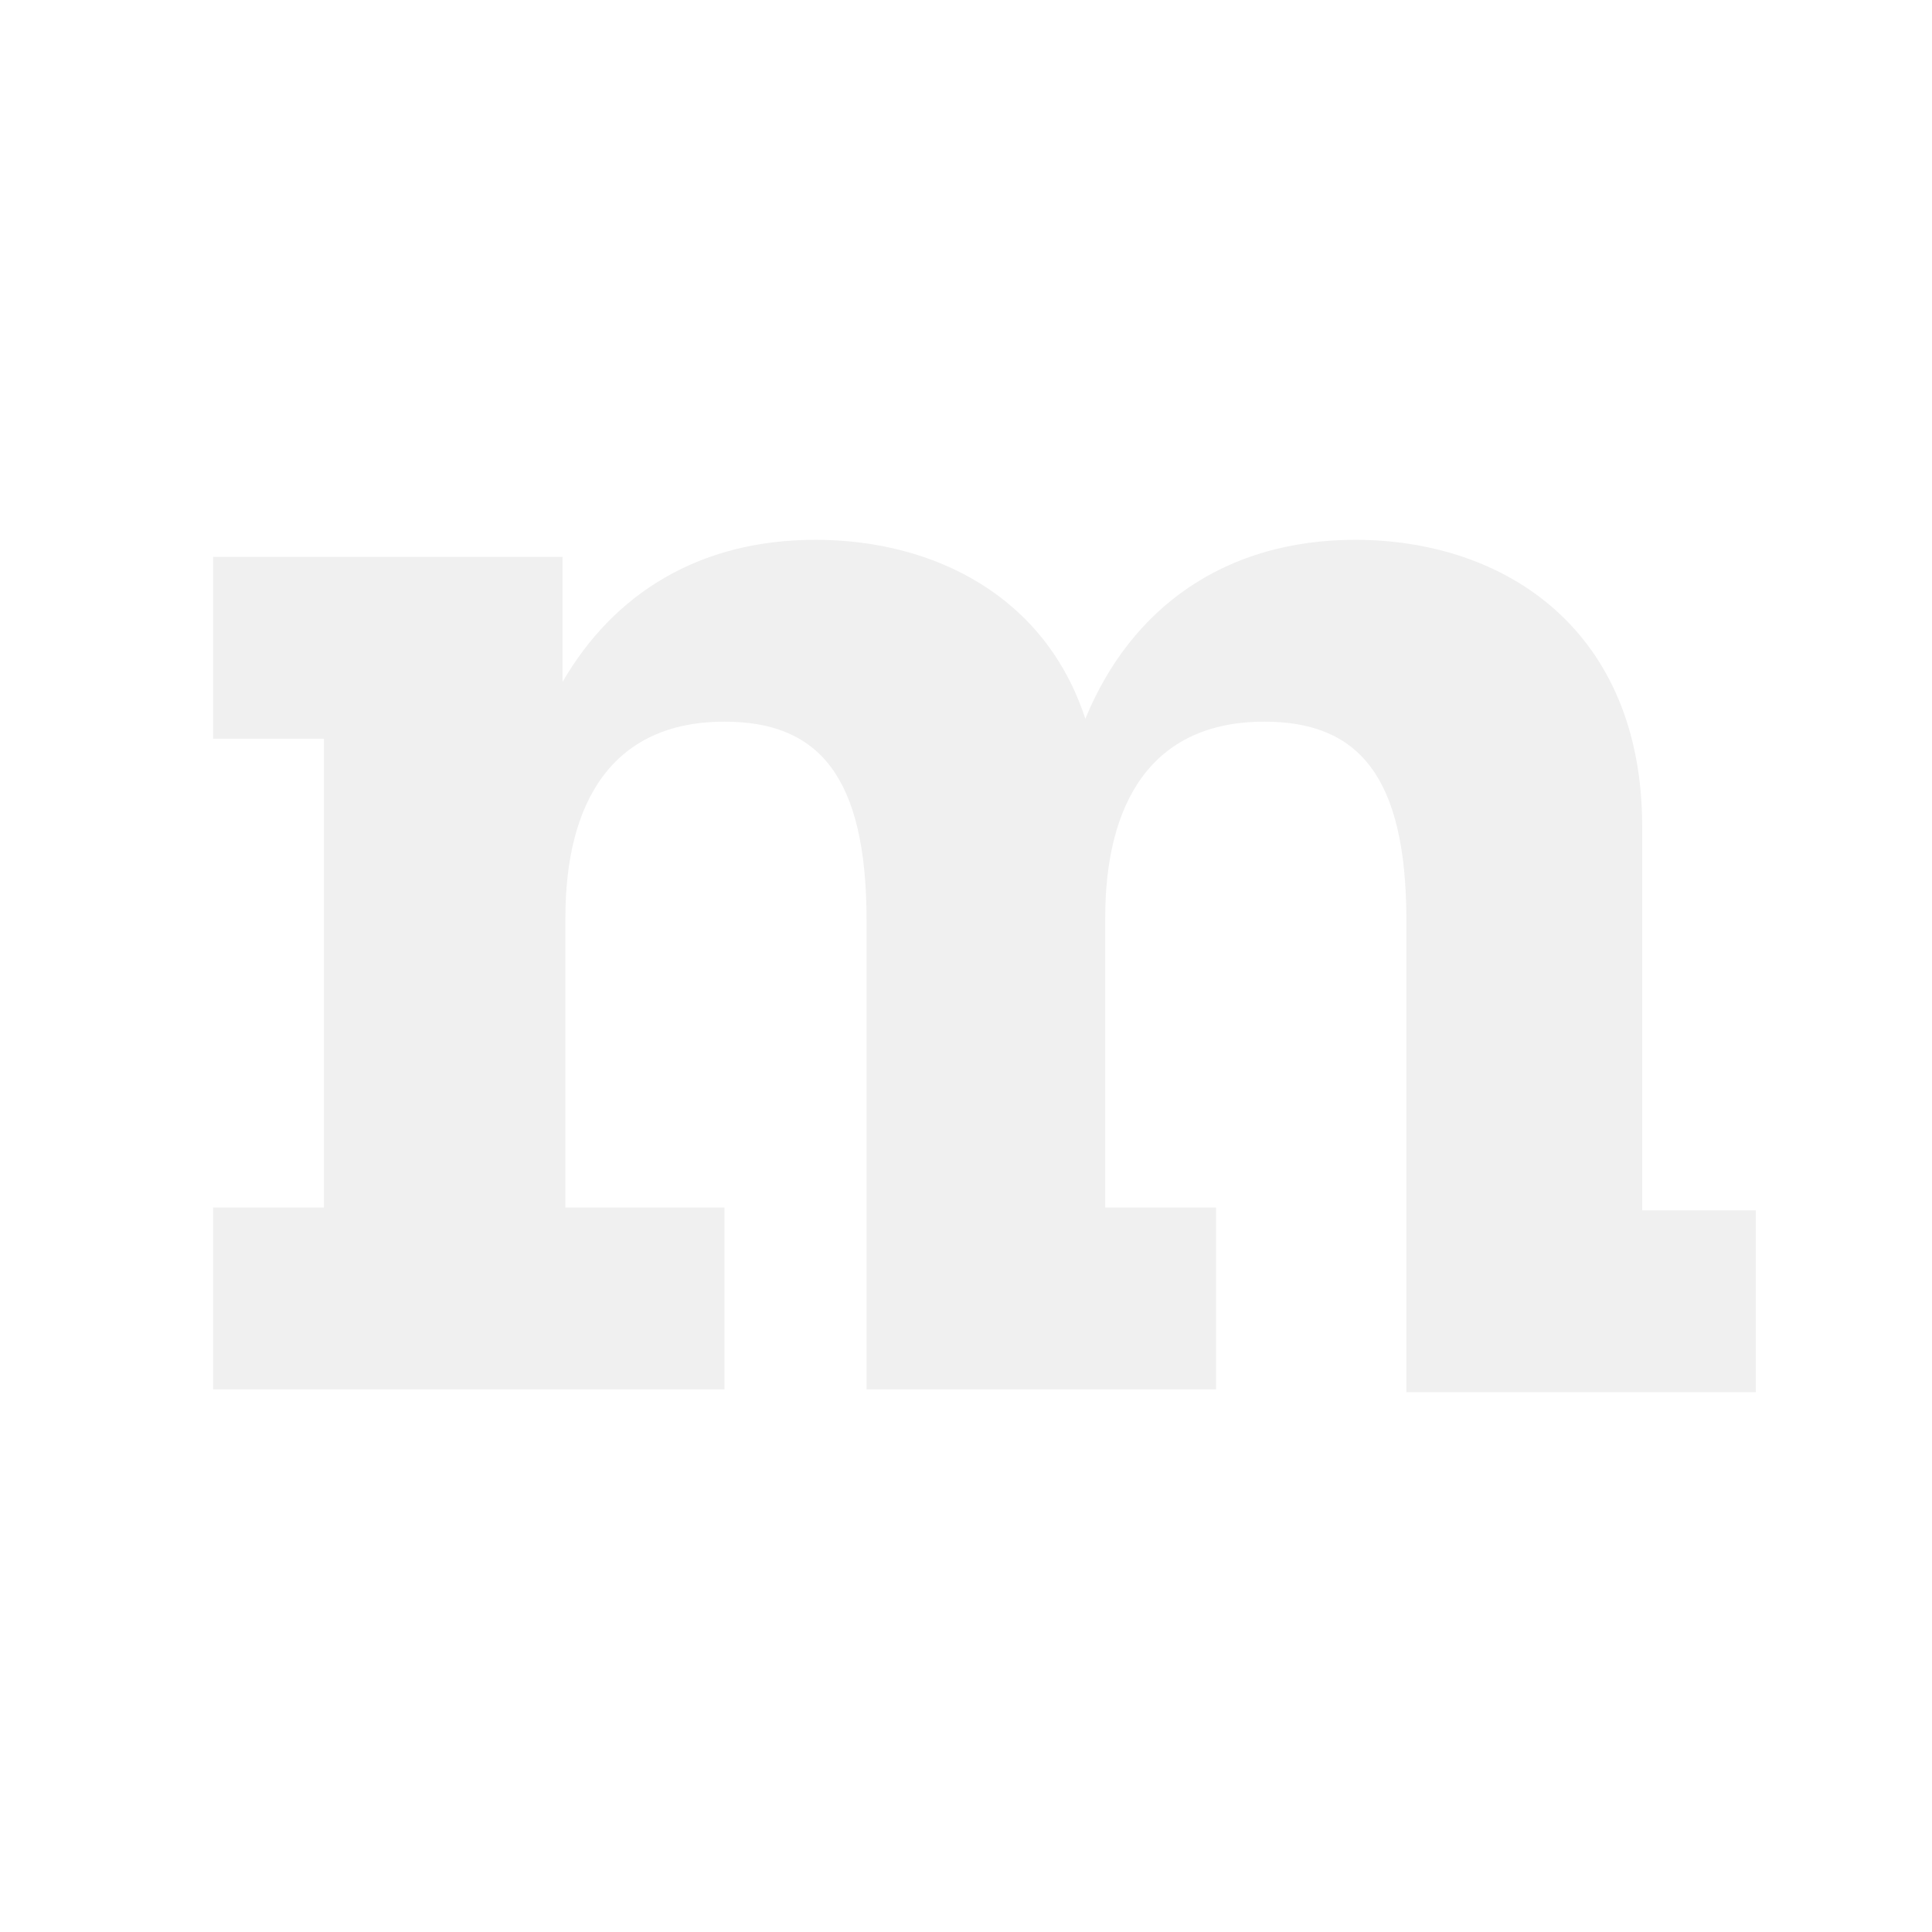
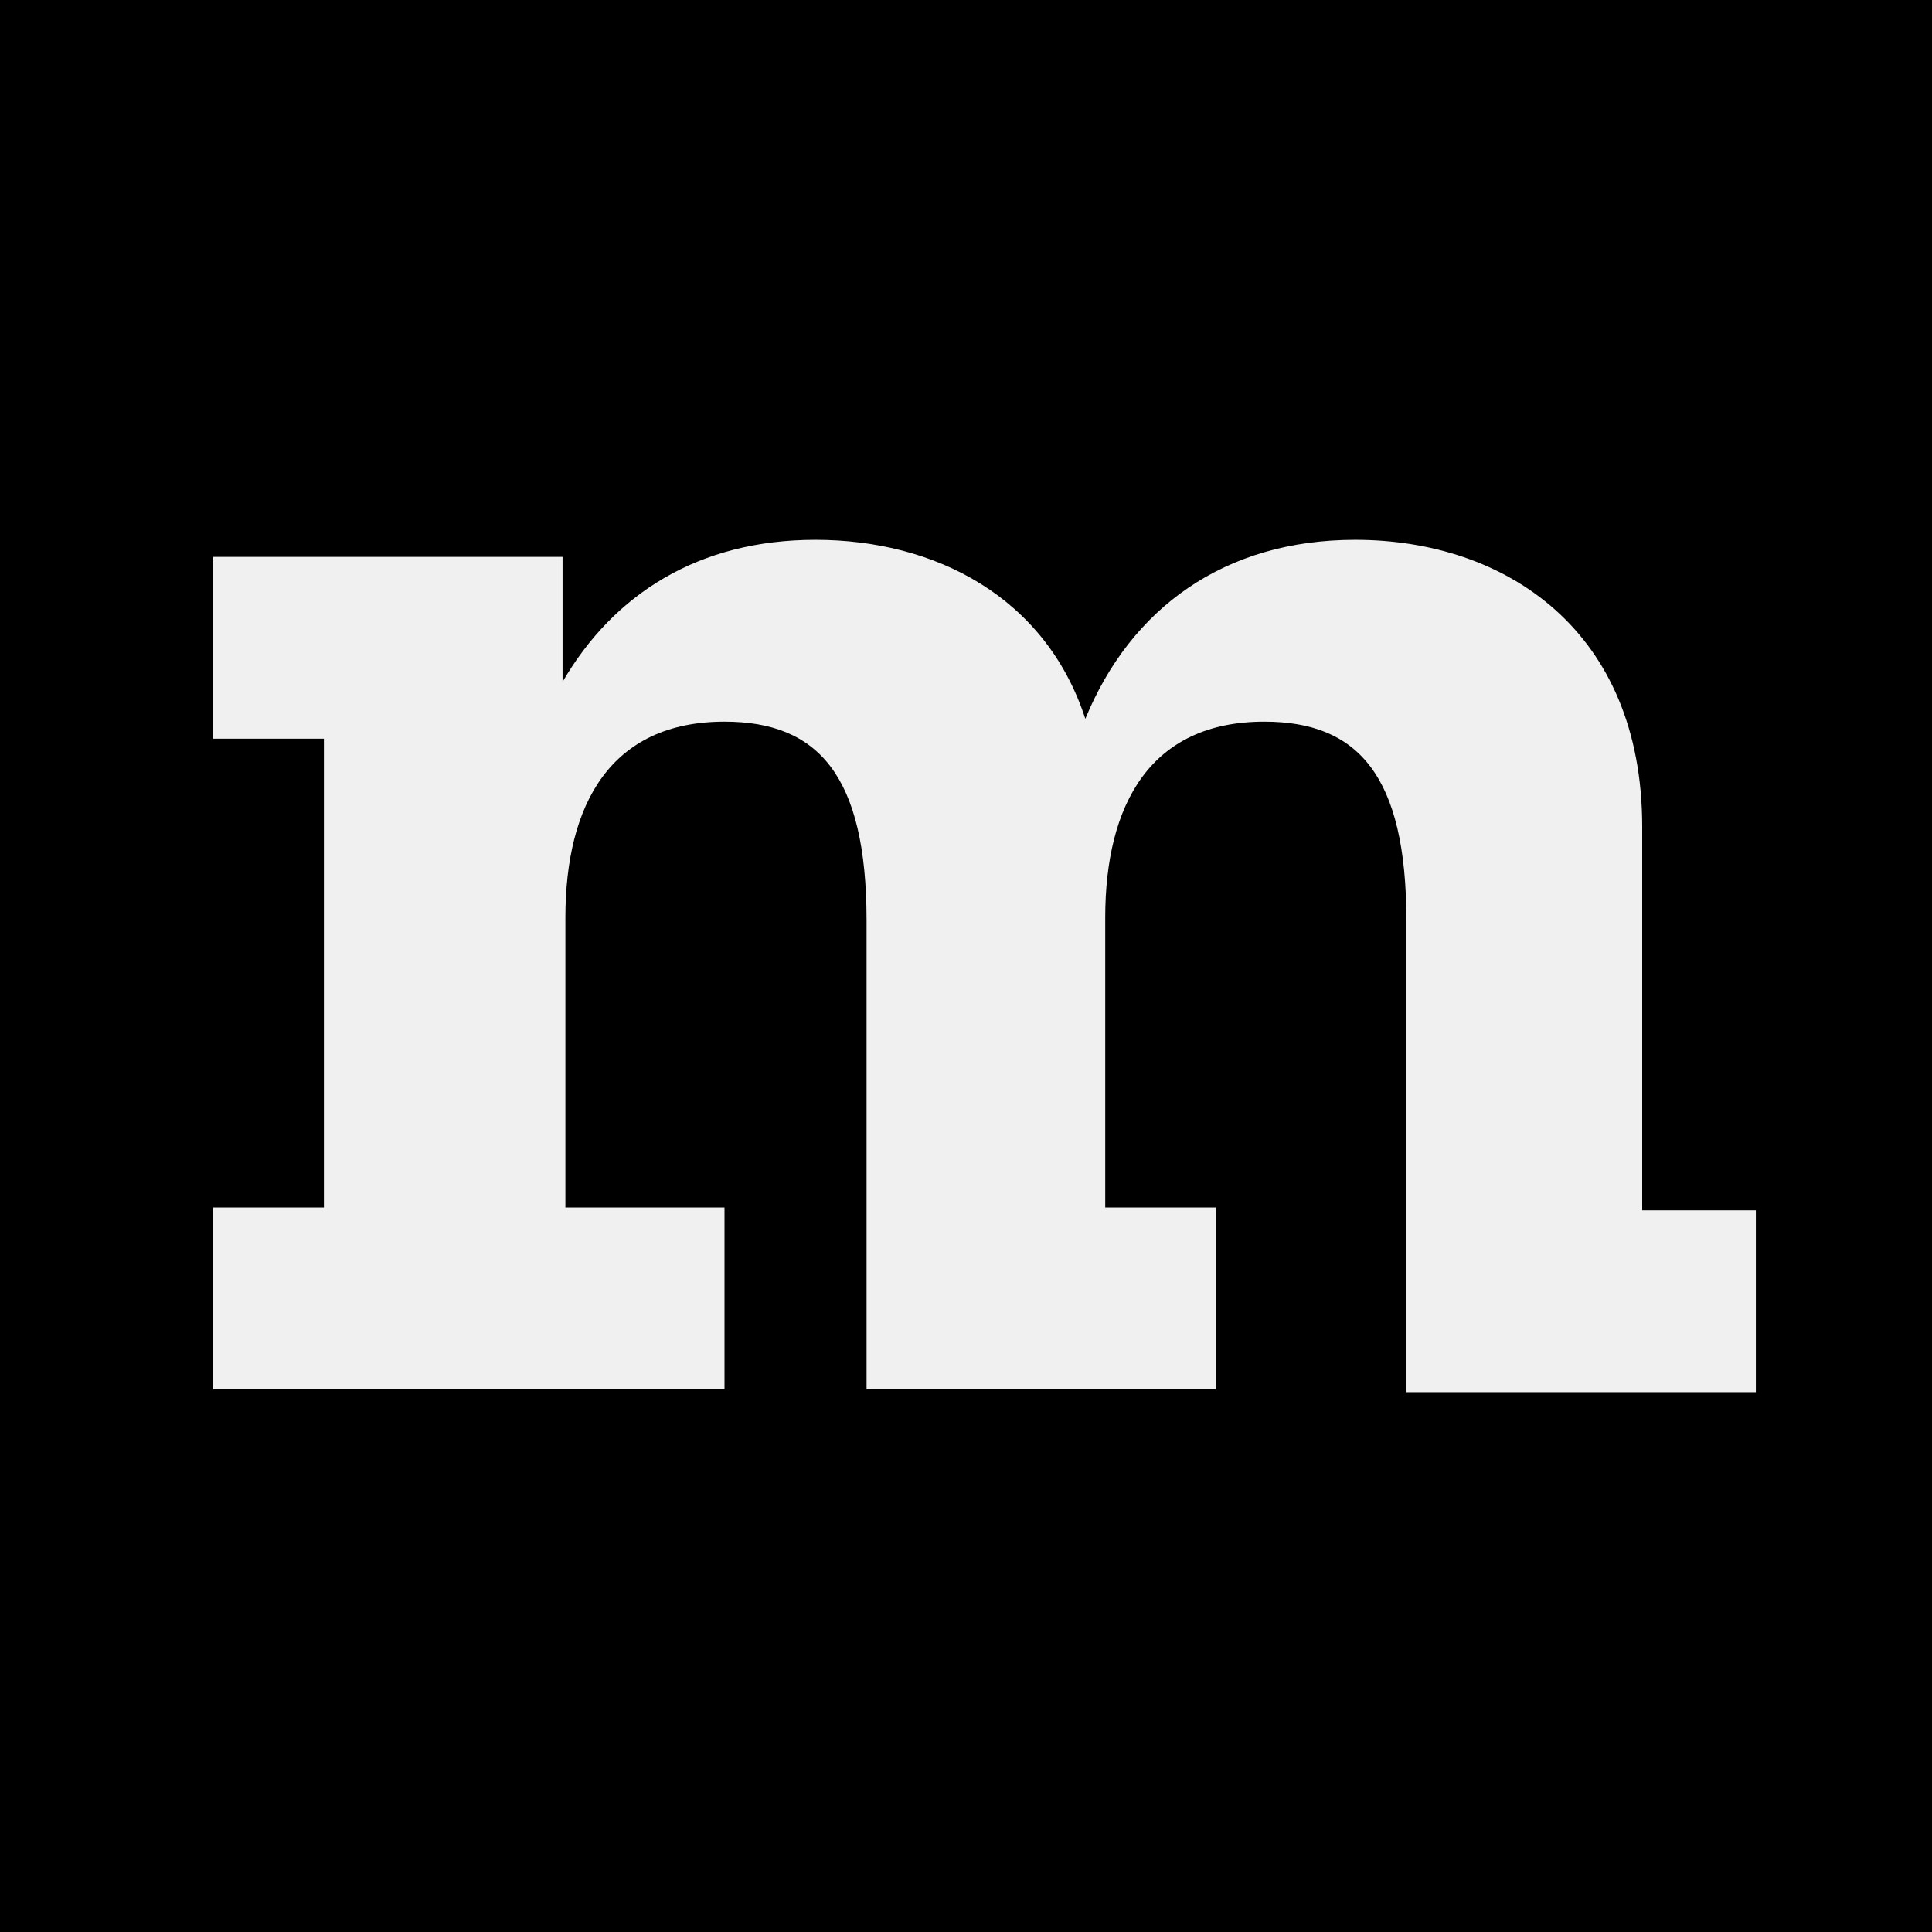
<svg xmlns="http://www.w3.org/2000/svg" version="1.1" viewBox="0 0 68 68">
-   <path fill="#fff" d="M0,0v68h68V0H0z M61.8,49H49.5V32.4c0-5.1-1.7-7-5-7c-4,0-5.6,2.9-5.6,6.9v10.2h3.9v6.4H30.5V32.4  c0-5.1-1.7-7-5-7c-4,0-5.6,2.9-5.6,6.9v10.2h5.6v6.4h-18v-6.4h3.9V26H7.5v-6.4h12.3V24c1.8-3.1,4.8-5,8.9-5c4.2,0,8.1,2,9.5,6.3  c1.6-3.9,4.9-6.3,9.5-6.3c5.3,0,10.1,3.2,10.1,10.1v13.5h0.1h3.9V49z" />
+   <path d="M0,0v68h68V0H0z M61.8,49H49.5V32.4c0-5.1-1.7-7-5-7c-4,0-5.6,2.9-5.6,6.9v10.2h3.9v6.4H30.5V32.4  c0-5.1-1.7-7-5-7c-4,0-5.6,2.9-5.6,6.9v10.2h5.6v6.4h-18v-6.4h3.9V26H7.5v-6.4h12.3V24c1.8-3.1,4.8-5,8.9-5c4.2,0,8.1,2,9.5,6.3  c1.6-3.9,4.9-6.3,9.5-6.3c5.3,0,10.1,3.2,10.1,10.1v13.5h0.1h3.9V49z" />
</svg>
